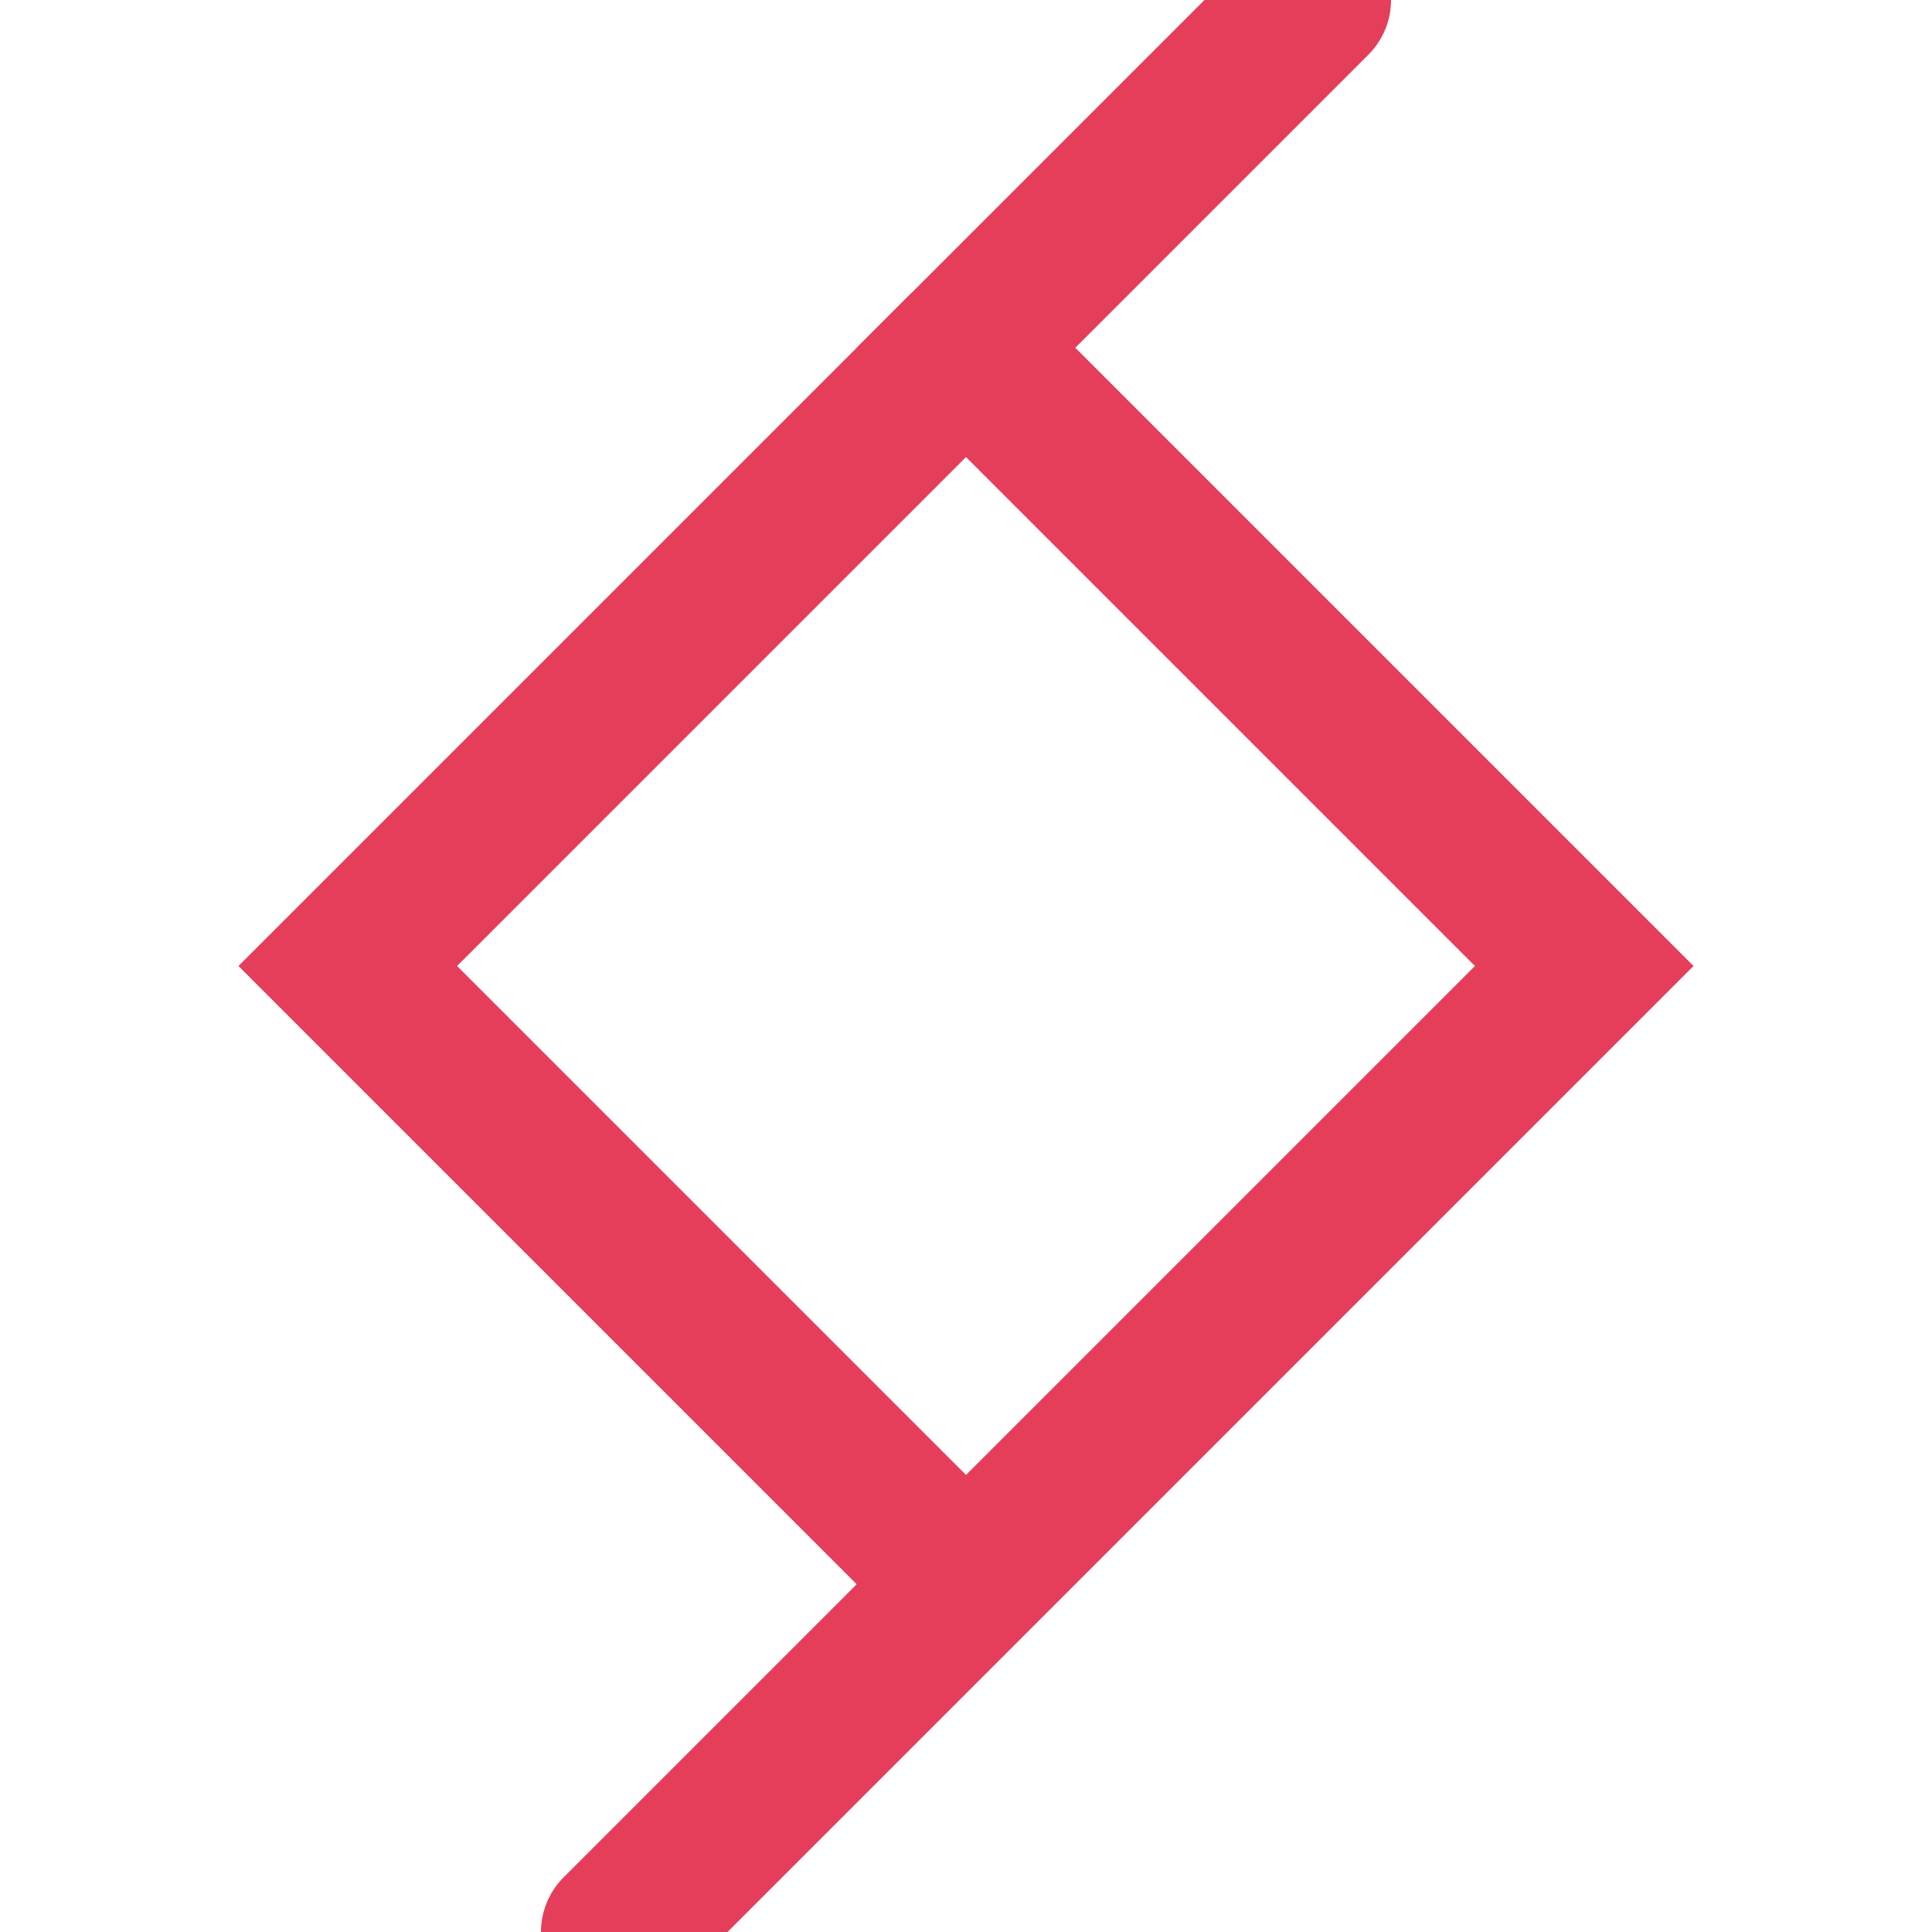
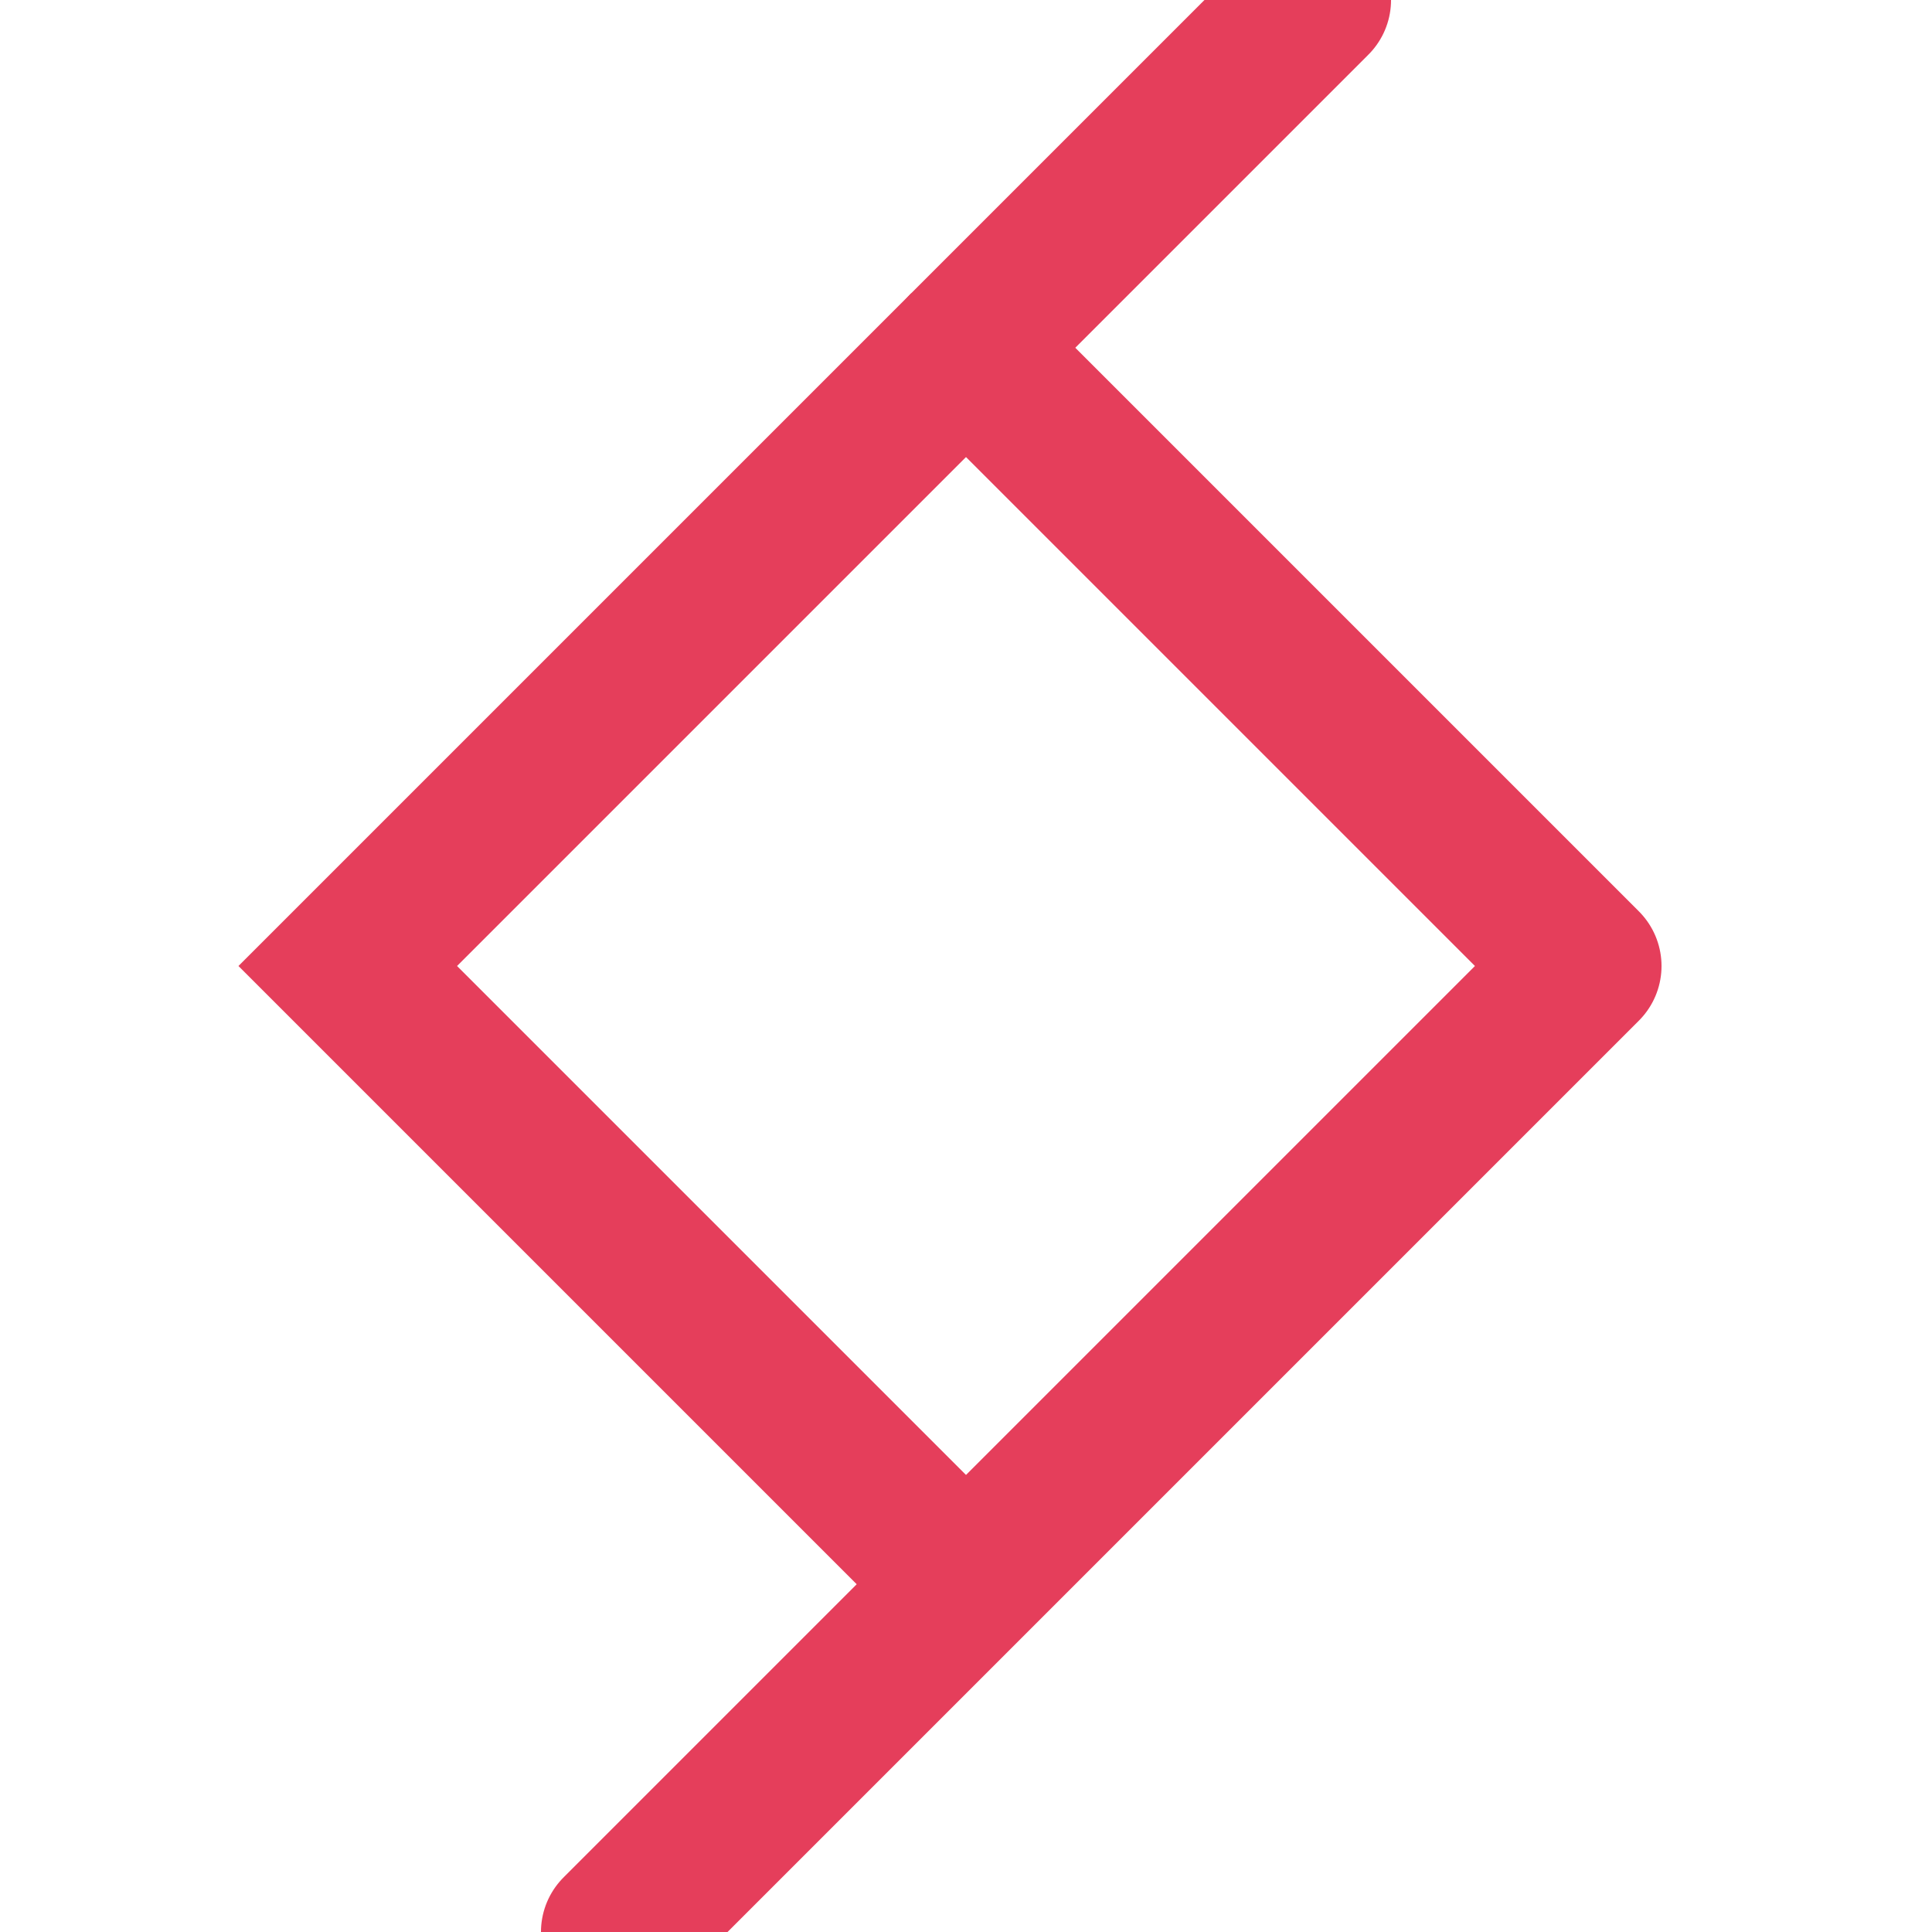
<svg xmlns="http://www.w3.org/2000/svg" viewBox="0 0 100 100" fill="none">
  <polyline points="50,18 18,50 50,82" stroke="#e53e5b" stroke-width="8" stroke-linecap="butt" stroke-linejoin="miter" />
-   <polyline points="68,0 50,18 82,50 50,82 32,100" stroke="#e53e5b" stroke-width="8" stroke-linecap="round" stroke-linejoin="miter" />
+   <polyline points="68,0 50,18 82,50 50,82 32,100" stroke="#e53e5b" stroke-width="8" stroke-linecap="round" stroke-linejoin="round" />
</svg>
